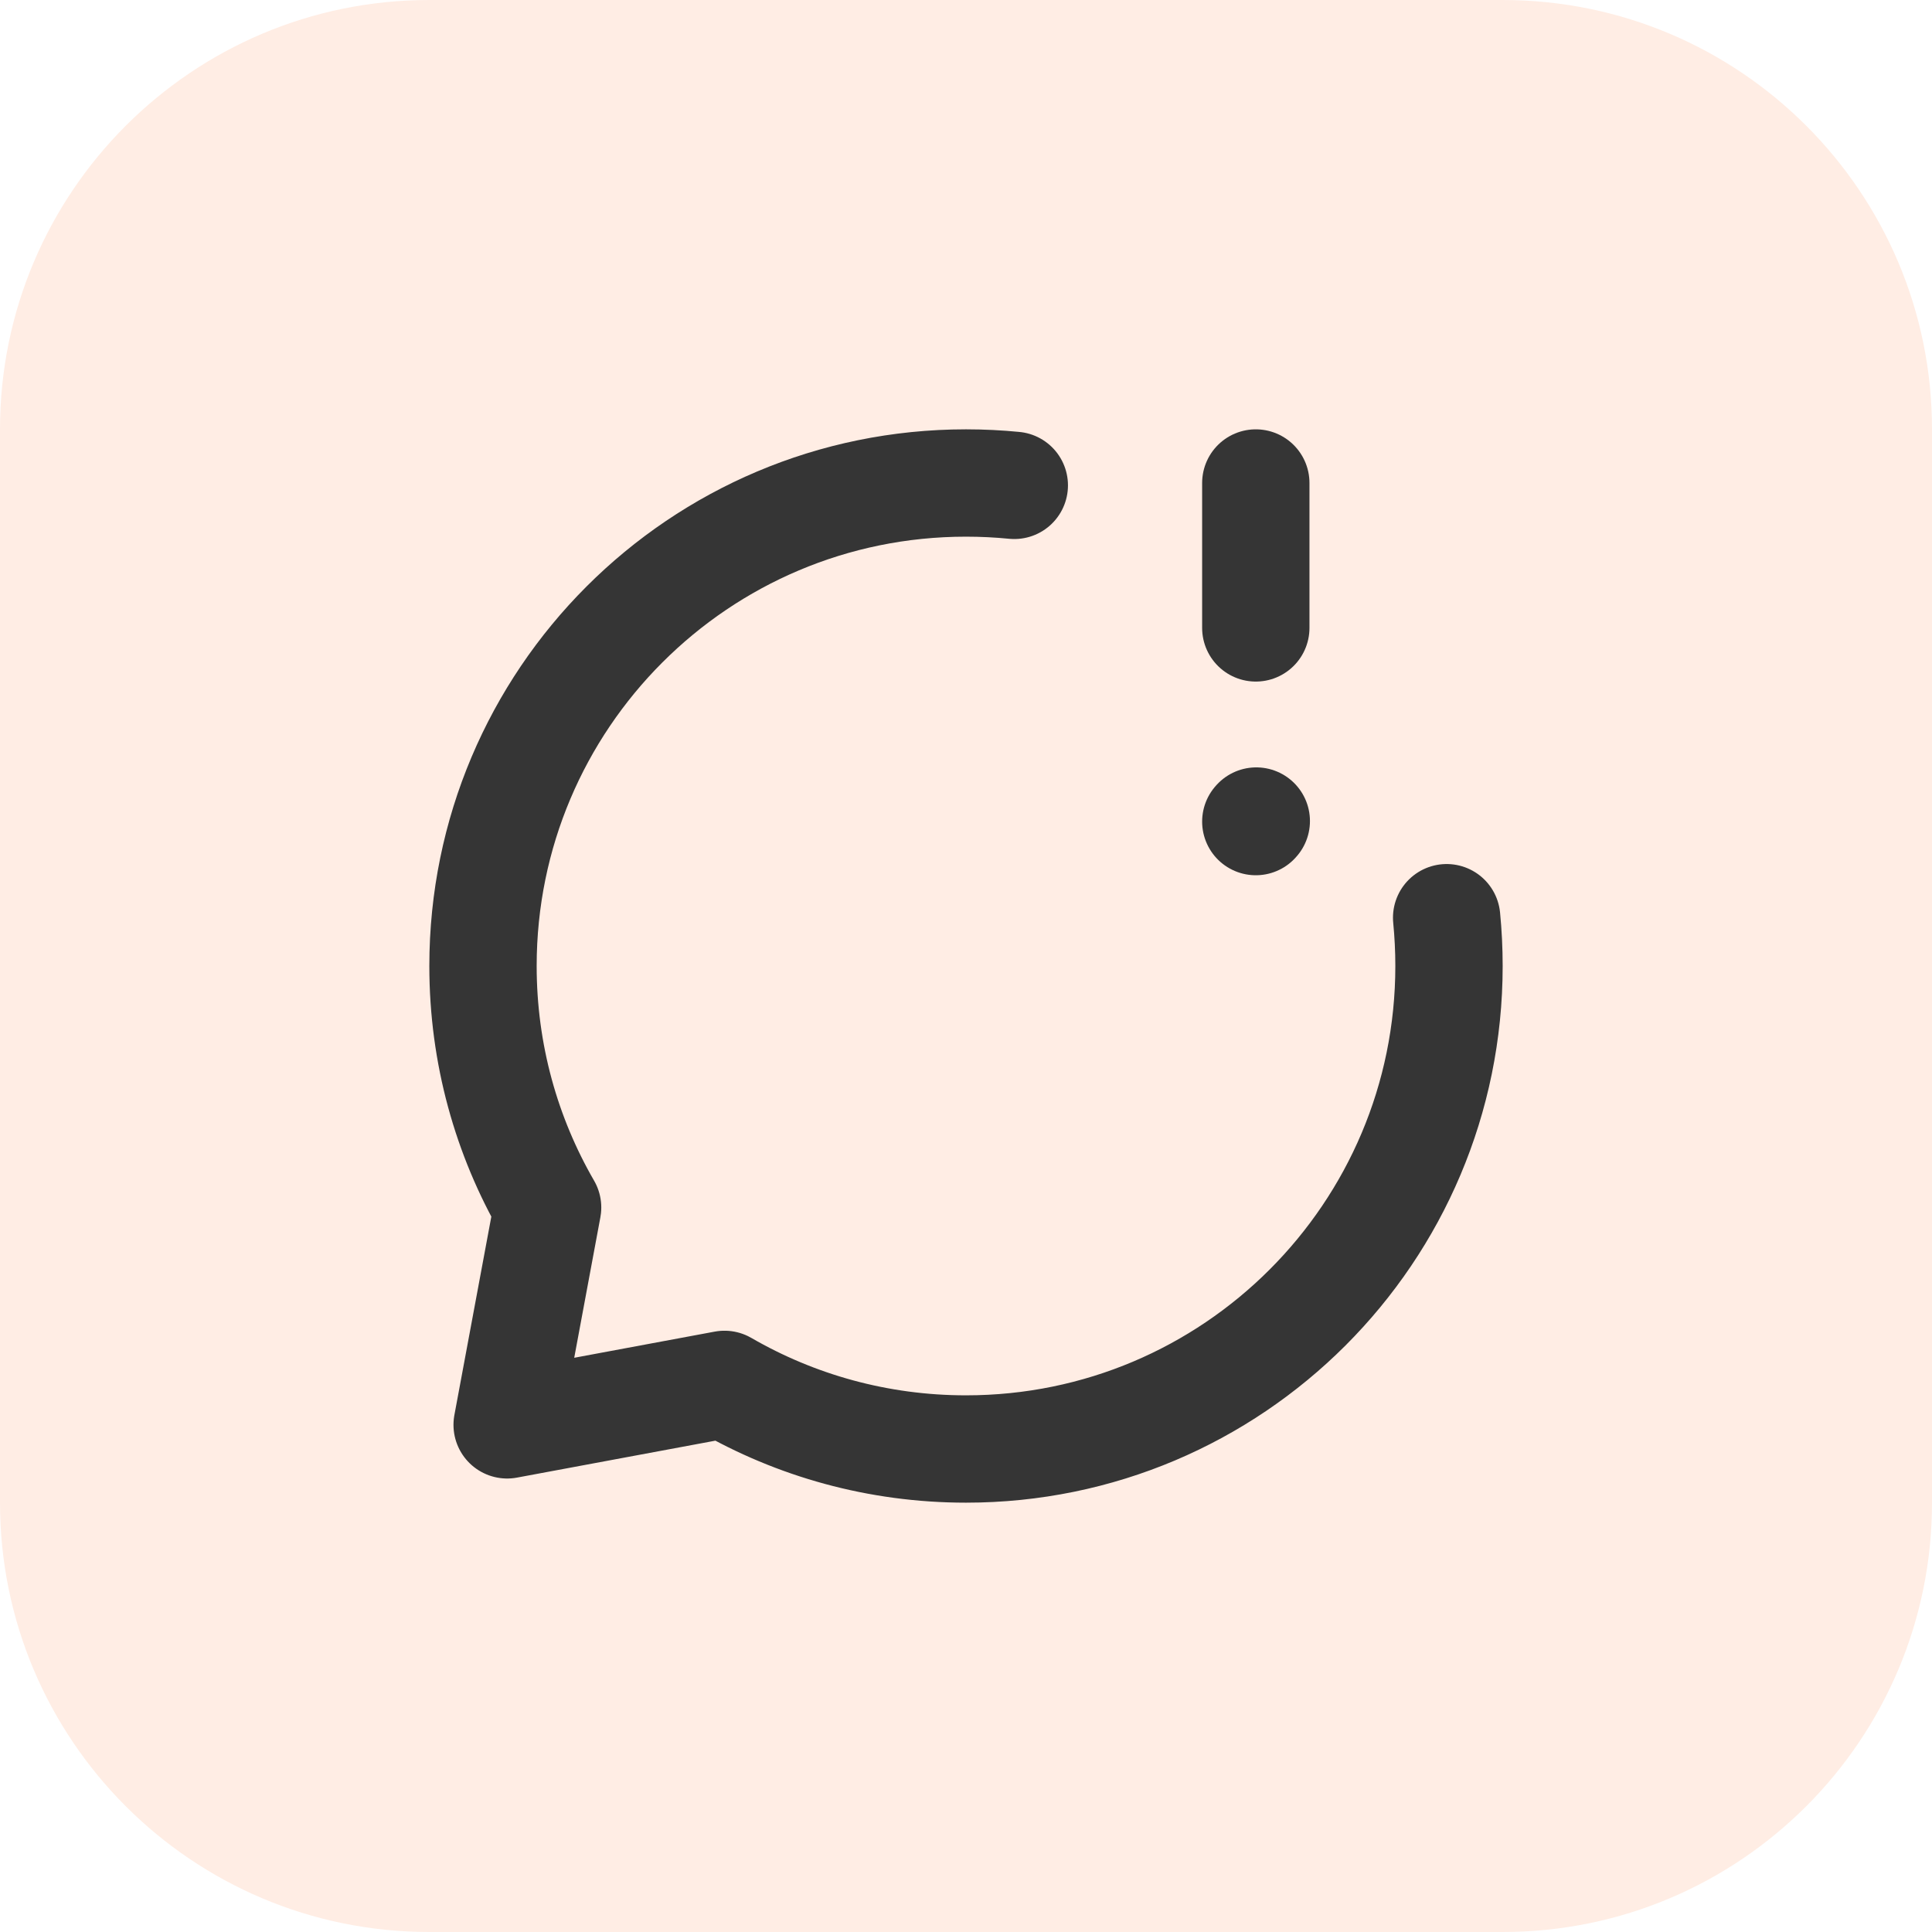
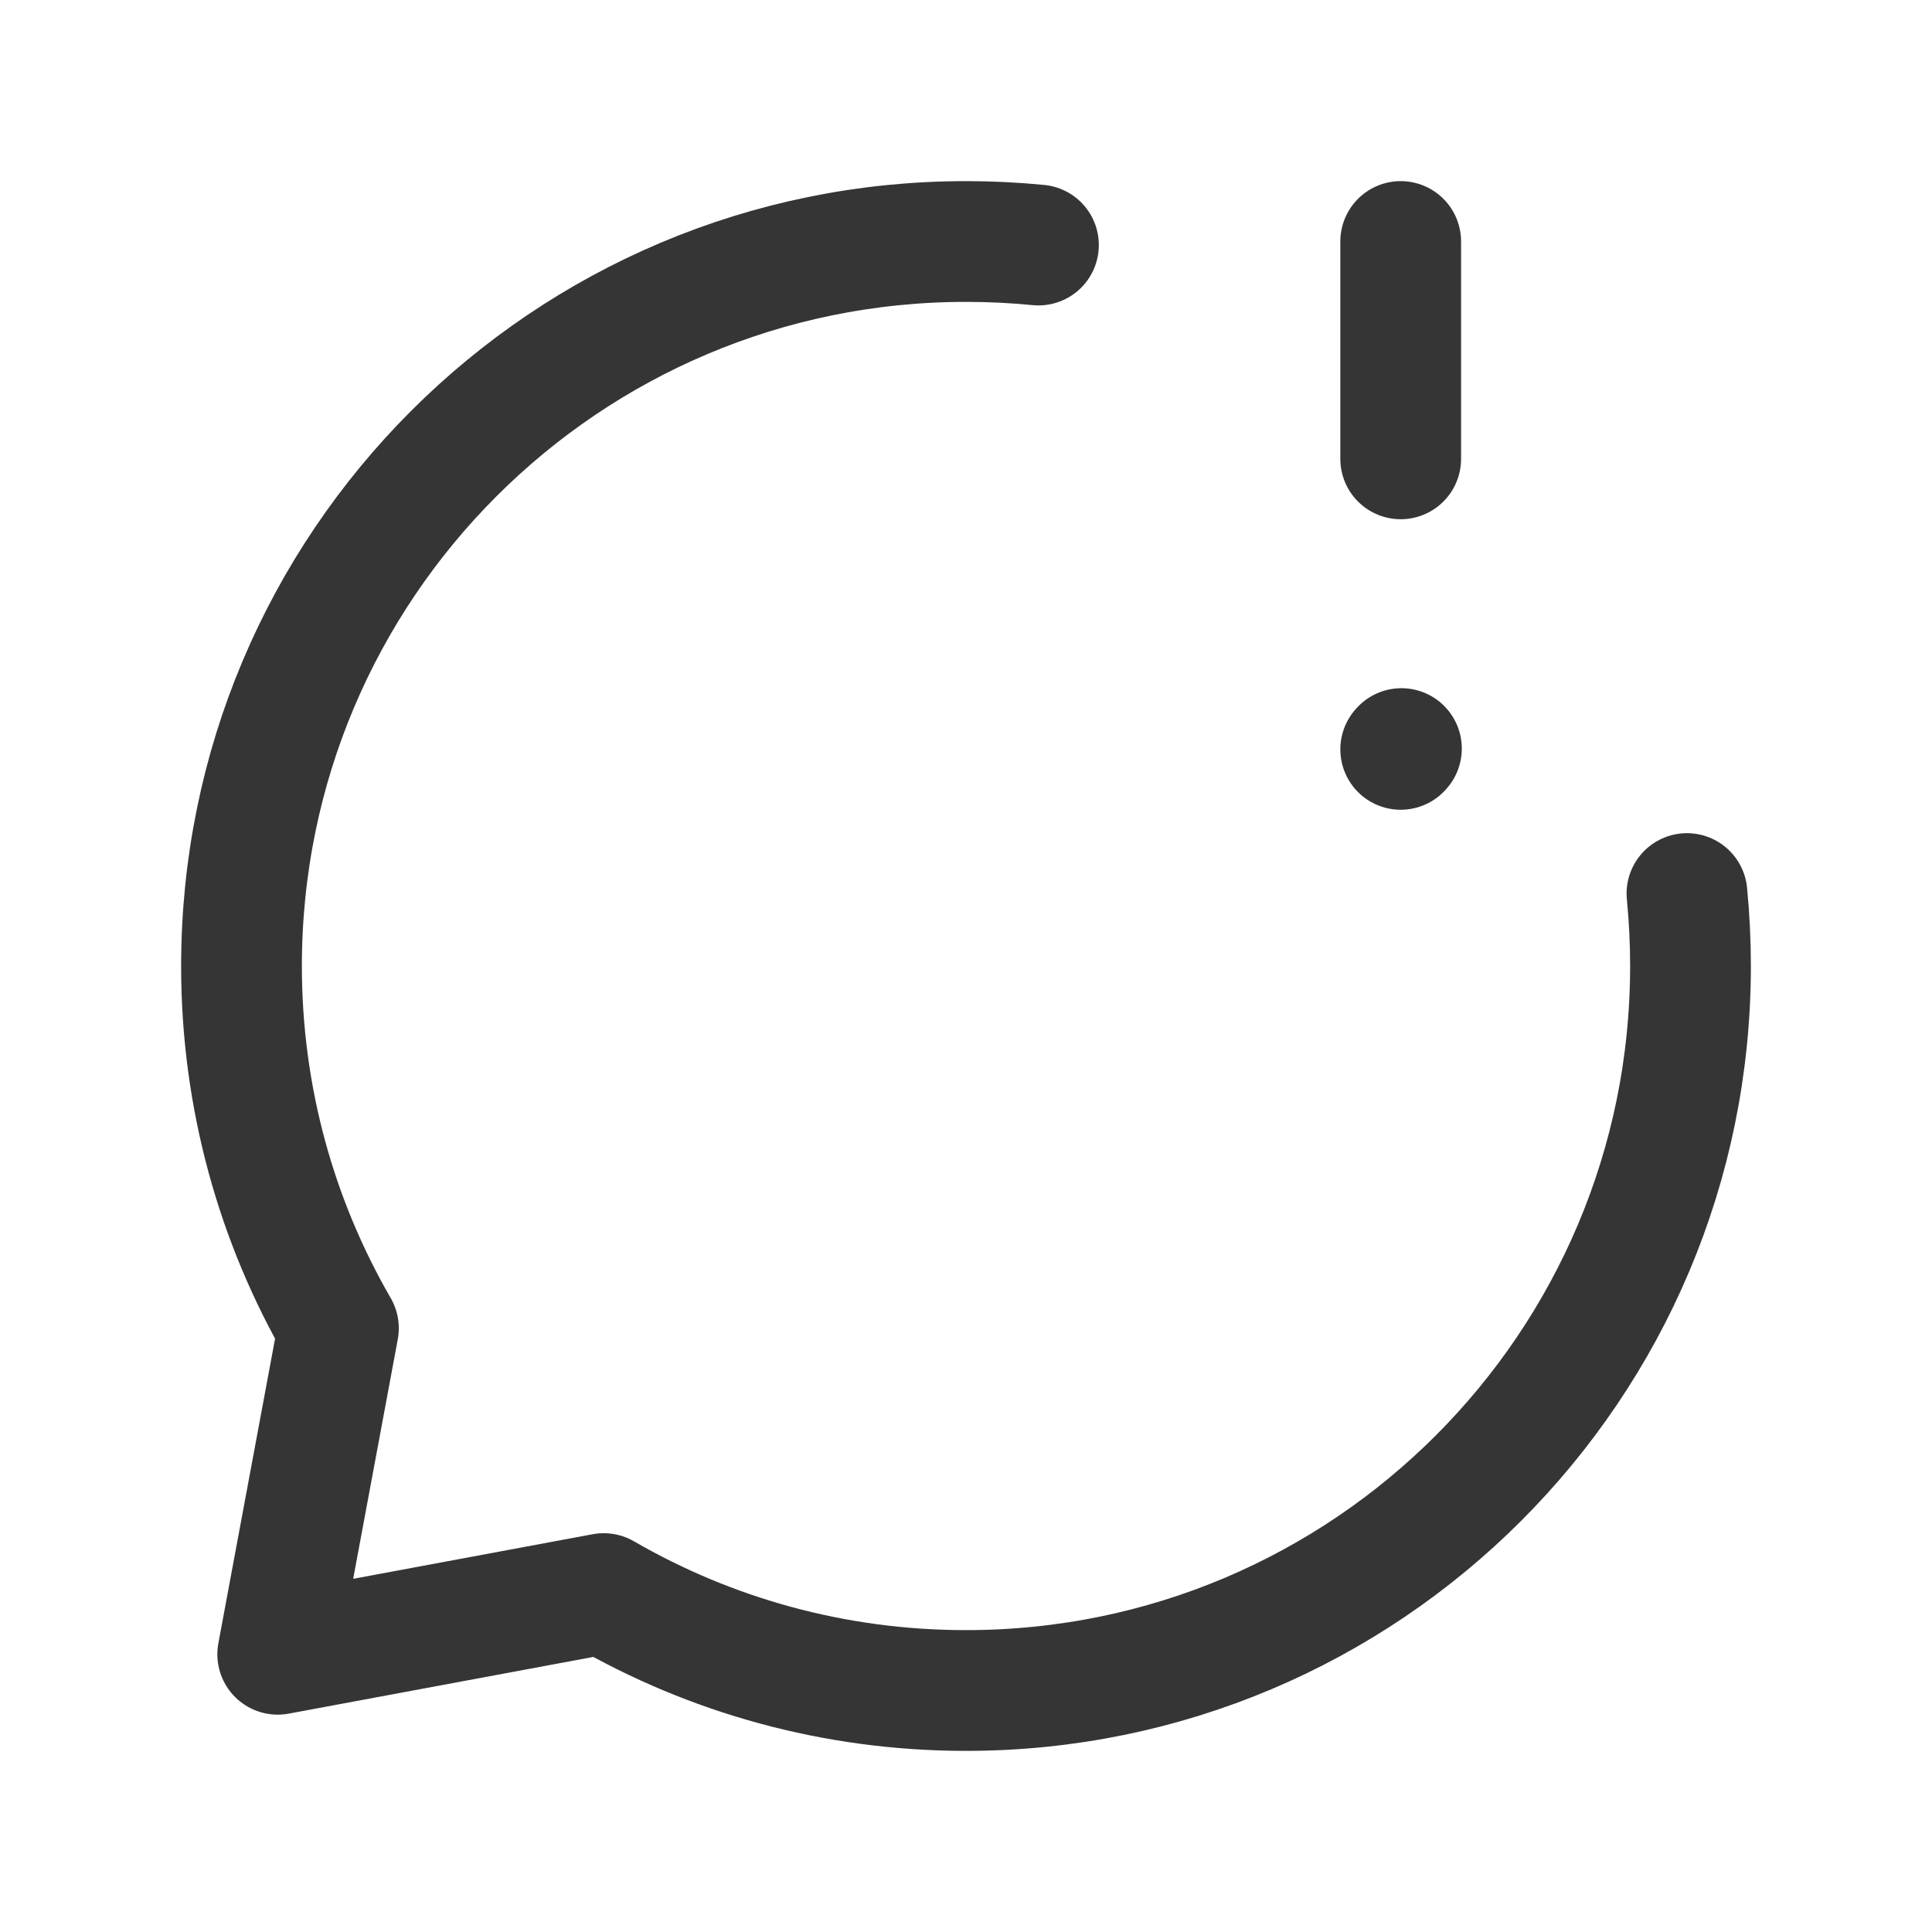
- <svg xmlns="http://www.w3.org/2000/svg" width="36" height="36" viewBox="0 0 36 36" fill="none">
-   <rect width="36" height="36" rx="8" fill="#FFEDE4" />
-   <path d="M23.4 9V11.7" stroke="#353535" stroke-width="2" stroke-linecap="round" stroke-linejoin="round" />
-   <path d="M23.4 15.309L23.409 15.299" stroke="#353535" stroke-width="2" stroke-linecap="round" stroke-linejoin="round" />
-   <path d="M18.9 9.044C18.604 9.015 18.304 9 18 9C13.029 9 9 13.029 9 18C9 19.639 9.438 21.176 10.204 22.5L9.45 26.55L13.5 25.796C14.824 26.562 16.361 27 18 27C22.971 27 27 22.971 27 18C27 17.696 26.985 17.396 26.956 17.1" stroke="#353535" stroke-width="2" stroke-linecap="round" stroke-linejoin="round" />
+ <svg xmlns="http://www.w3.org/2000/svg" width="24" height="24" viewBox="0 0 24 24" fill="none">
+   <path d="M17.4 3V5.7" stroke="#353535" stroke-width="1.5" stroke-linecap="round" stroke-linejoin="round" />
+   <path d="M17.4 9.309L17.409 9.299" stroke="#353535" stroke-width="1.5" stroke-linecap="round" stroke-linejoin="round" />
+   <path d="M12.9 3.044C12.604 3.015 12.304 3 12 3C7.029 3 3 7.029 3 12C3 13.639 3.438 15.176 4.204 16.5L3.45 20.55L7.5 19.796C8.824 20.562 10.361 21 12 21C16.971 21 21 16.971 21 12C21 11.696 20.985 11.396 20.956 11.1" stroke="#353535" stroke-width="1.5" stroke-linecap="round" stroke-linejoin="round" />
</svg>
